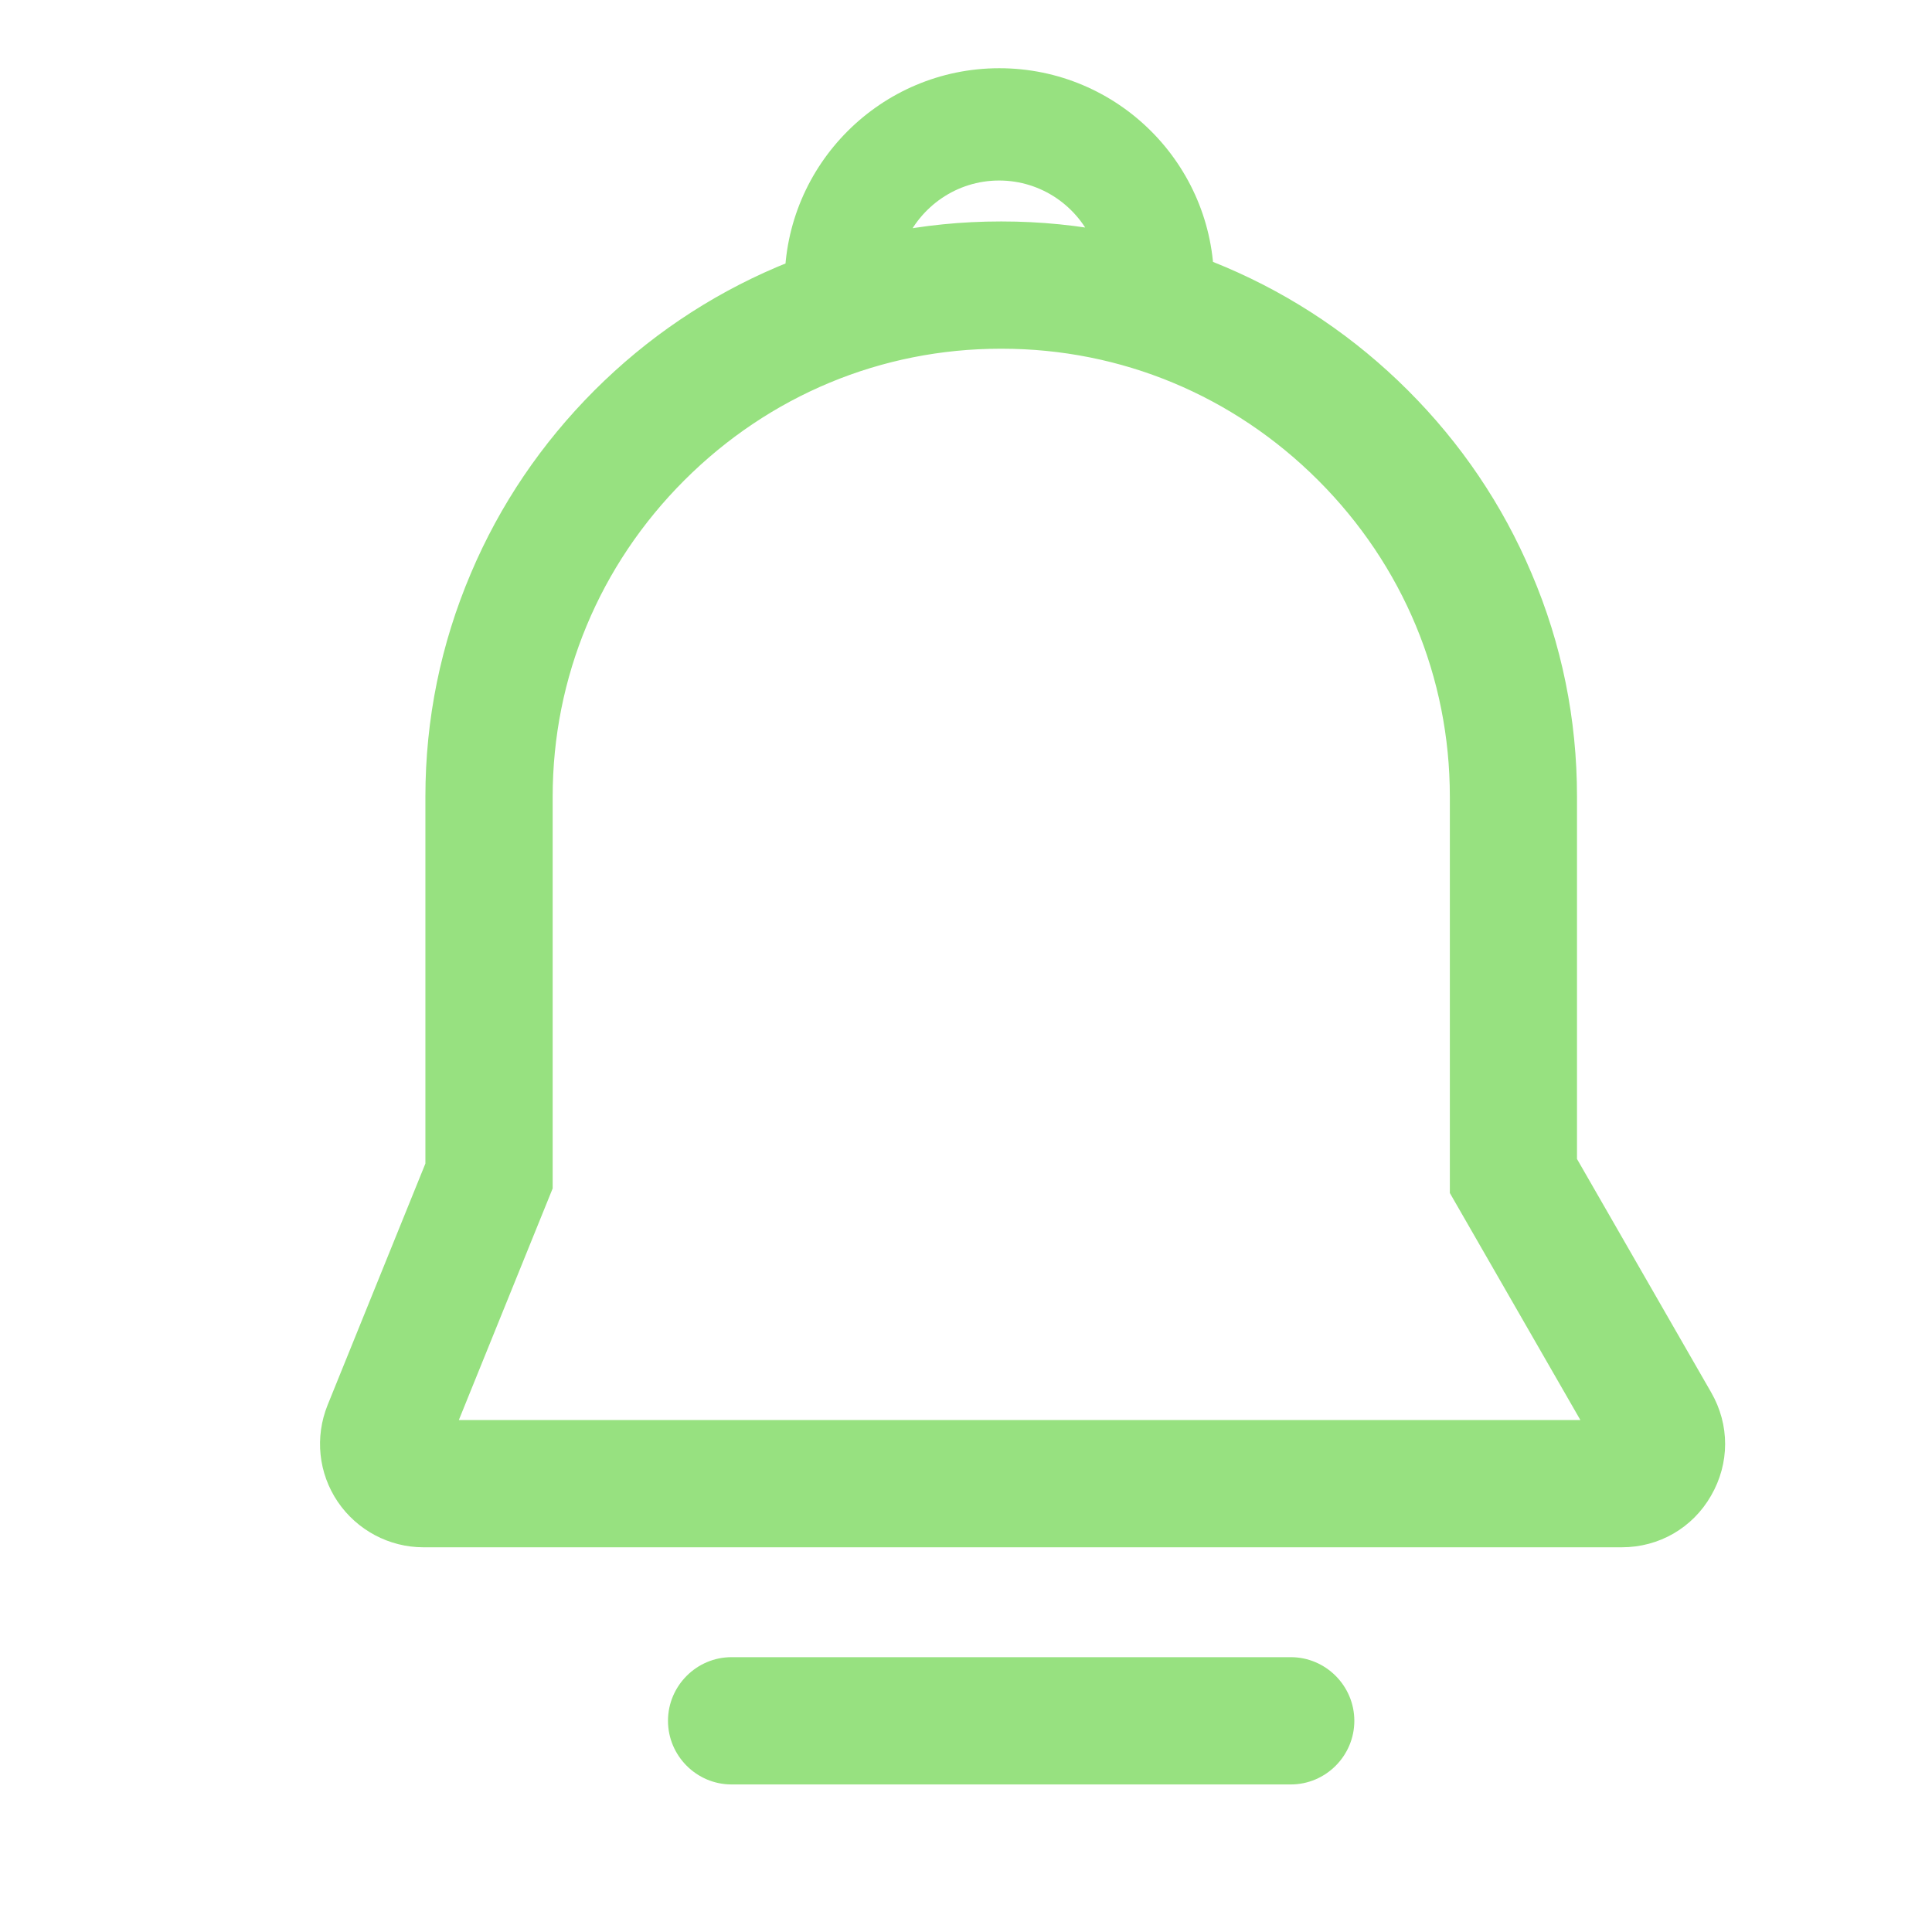
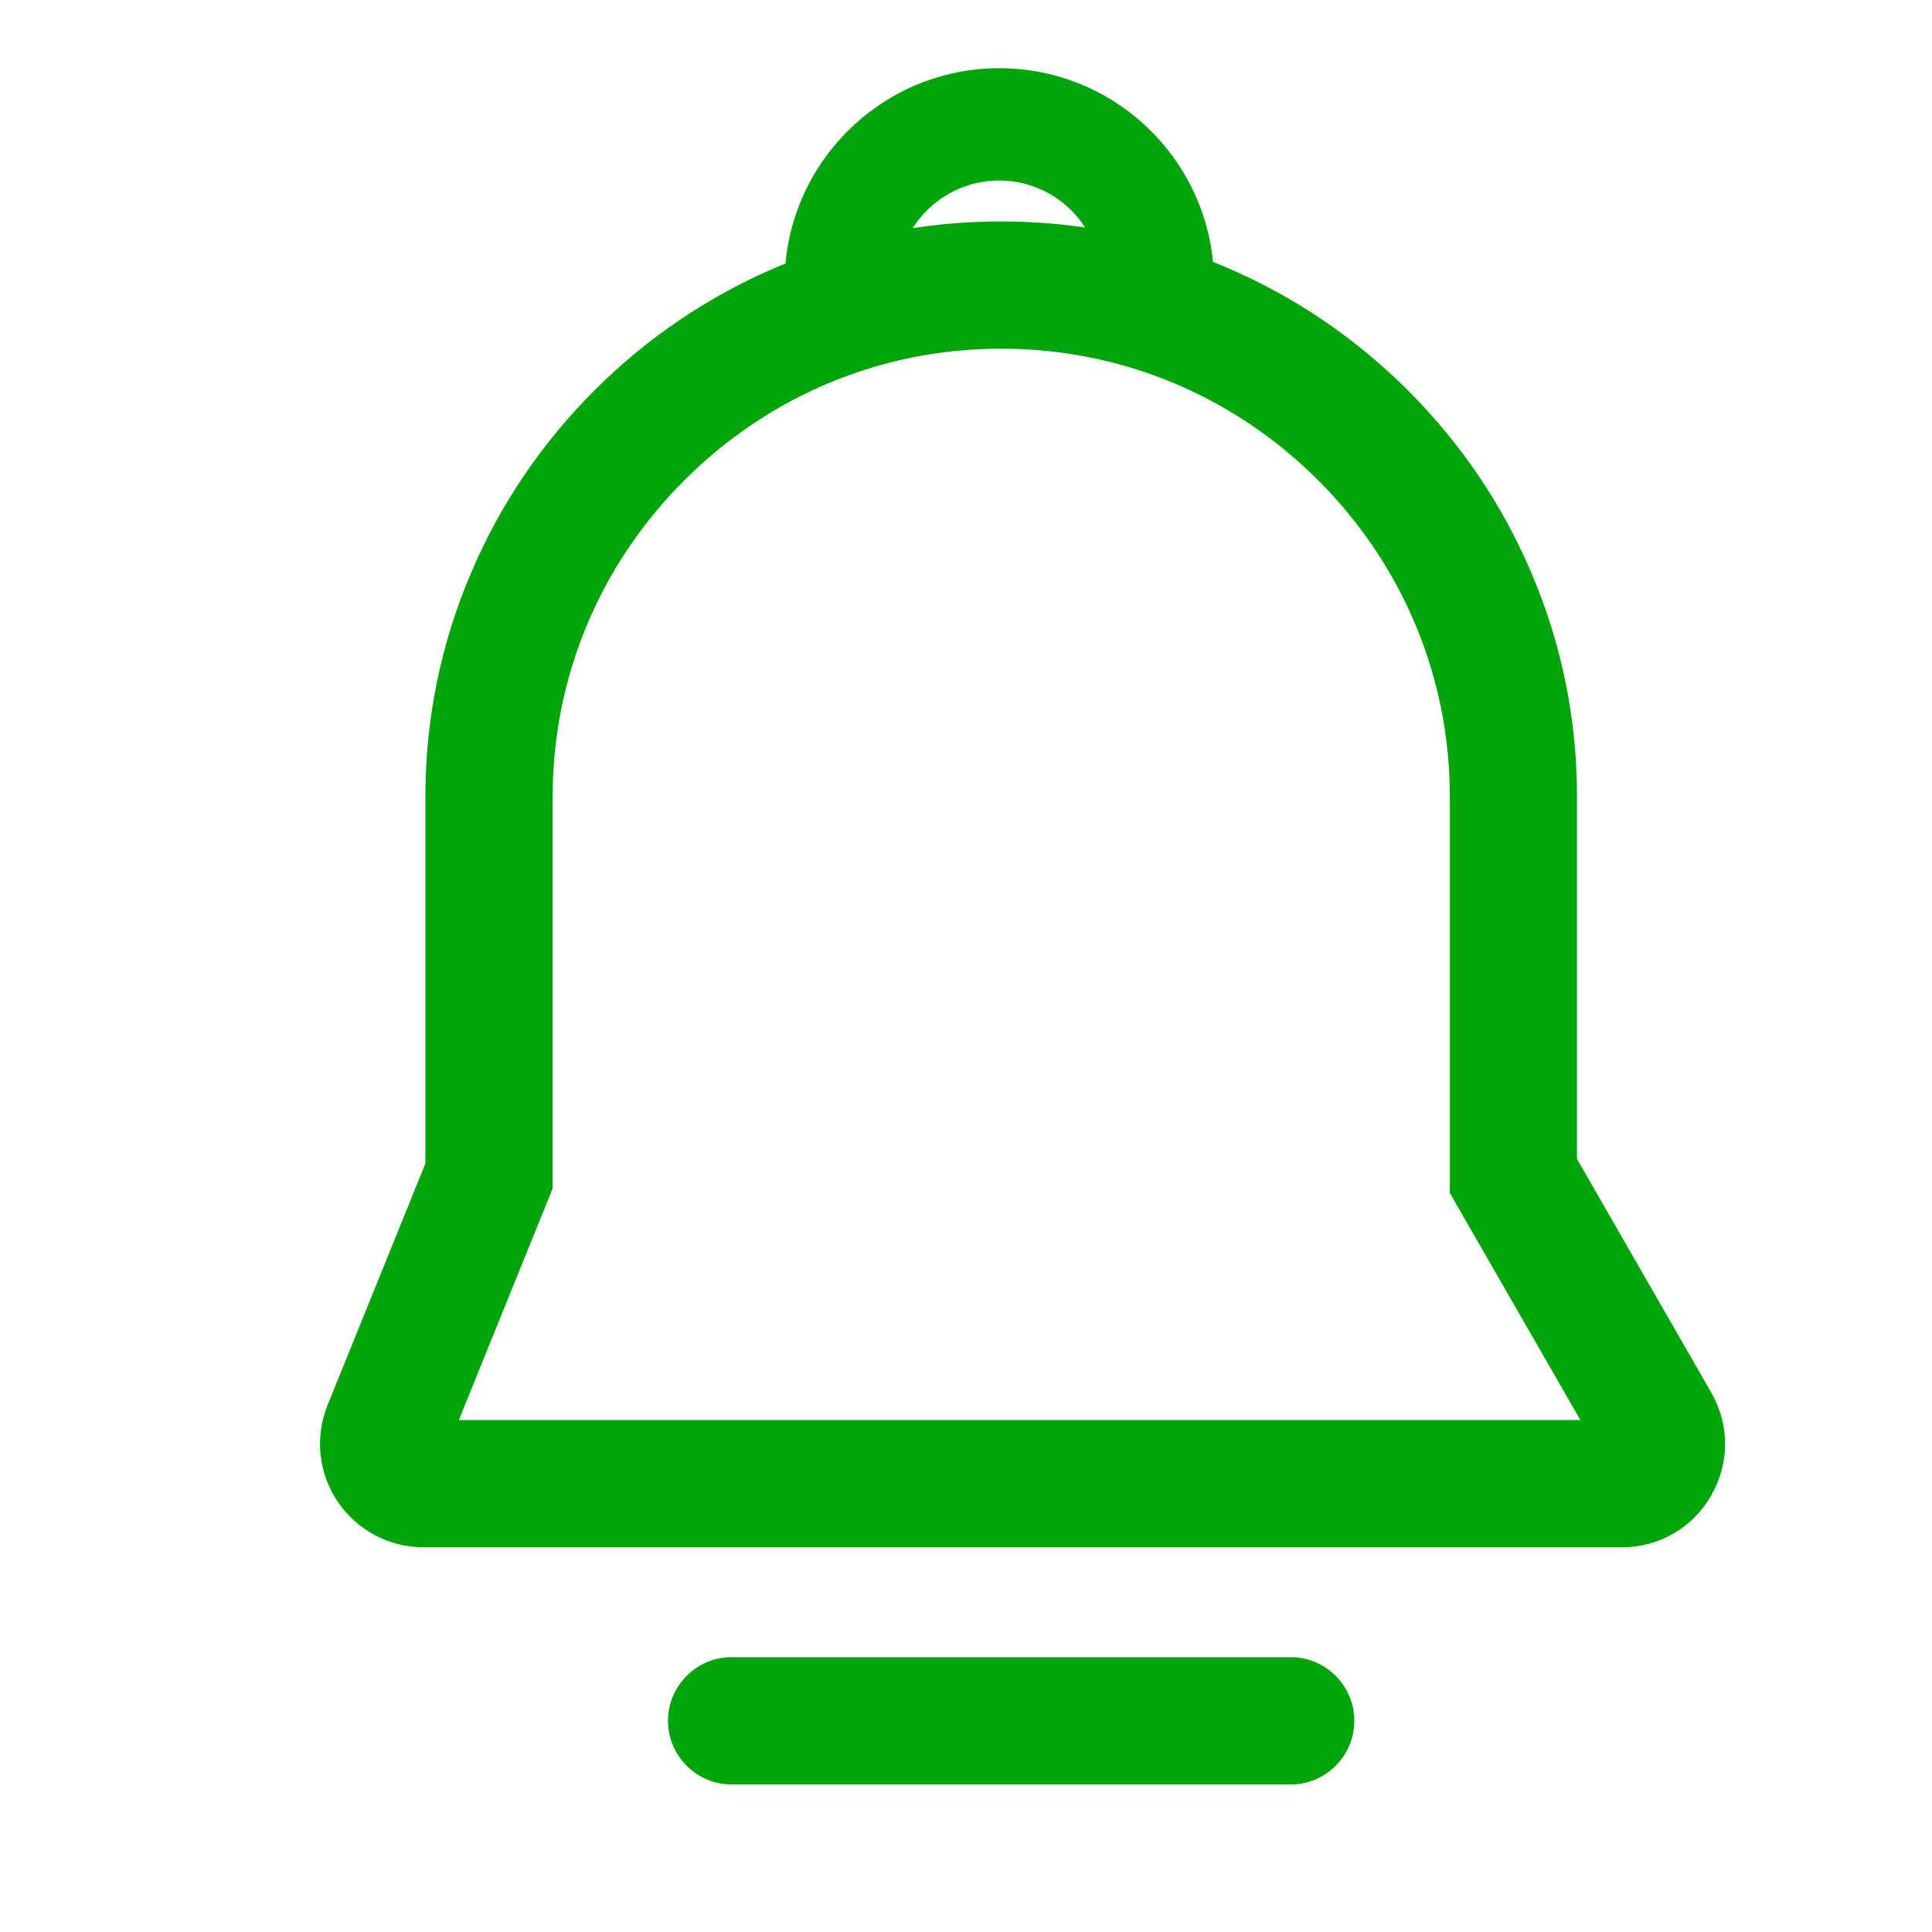
<svg xmlns="http://www.w3.org/2000/svg" width="16" height="16" viewBox="0 0 16 16" fill="none">
  <g id="Frame">
-     <path id="Vector" d="M13.431 12.814H3.507C3.222 12.814 2.957 12.672 2.797 12.437C2.637 12.2 2.606 11.902 2.713 11.636L3.523 9.636V6.597C3.523 5.957 3.65 5.334 3.9 4.747C4.14 4.18 4.485 3.672 4.922 3.234C5.36 2.796 5.869 2.452 6.435 2.211C7.023 1.961 7.645 1.834 8.286 1.834H8.297C8.938 1.834 9.56 1.961 10.148 2.211C10.714 2.452 11.223 2.796 11.661 3.234C12.099 3.672 12.443 4.18 12.683 4.747C12.934 5.334 13.06 5.957 13.06 6.597V9.598L14.171 11.531C14.326 11.8 14.325 12.119 14.17 12.387C14.017 12.654 13.739 12.814 13.431 12.814ZM3.8 11.76H13.088L12.007 9.88V6.597C12.007 5.611 11.62 4.681 10.917 3.978C10.214 3.275 9.284 2.888 8.297 2.888H8.286C7.3 2.888 6.37 3.275 5.667 3.978C4.964 4.681 4.577 5.611 4.577 6.597V9.842L3.8 11.76ZM6.982 3.036C6.76 3.036 6.564 2.876 6.524 2.651C6.506 2.549 6.498 2.445 6.498 2.343C6.498 1.363 7.295 0.565 8.276 0.565C9.257 0.565 10.054 1.362 10.054 2.343C10.054 2.445 10.044 2.549 10.028 2.651C9.983 2.901 9.746 3.071 9.494 3.029L8.559 2.878C8.371 2.847 8.181 2.847 7.991 2.878L7.056 3.029C7.031 3.034 7.007 3.036 6.982 3.036ZM8.274 1.925C8.419 1.925 8.564 1.936 8.707 1.959L9.056 2.015C8.928 1.711 8.627 1.495 8.274 1.495C7.922 1.495 7.621 1.711 7.492 2.015L7.841 1.959C7.986 1.936 8.131 1.925 8.274 1.925ZM10.69 14.778H6.058C5.769 14.778 5.532 14.541 5.532 14.251C5.532 13.961 5.769 13.724 6.058 13.724H10.69C10.979 13.724 11.216 13.961 11.216 14.251C11.216 14.541 10.979 14.778 10.69 14.778Z" fill="#97E180" />
+     <path id="Vector" d="M13.431 12.814H3.507C3.222 12.814 2.957 12.672 2.797 12.437C2.637 12.2 2.606 11.902 2.713 11.636L3.523 9.636V6.597C3.523 5.957 3.65 5.334 3.9 4.747C4.14 4.18 4.485 3.672 4.922 3.234C5.36 2.796 5.869 2.452 6.435 2.211C7.023 1.961 7.645 1.834 8.286 1.834H8.297C8.938 1.834 9.56 1.961 10.148 2.211C10.714 2.452 11.223 2.796 11.661 3.234C12.099 3.672 12.443 4.18 12.683 4.747C12.934 5.334 13.06 5.957 13.06 6.597V9.598L14.171 11.531C14.326 11.8 14.325 12.119 14.17 12.387C14.017 12.654 13.739 12.814 13.431 12.814ZM3.8 11.76H13.088L12.007 9.88V6.597C12.007 5.611 11.62 4.681 10.917 3.978C10.214 3.275 9.284 2.888 8.297 2.888H8.286C7.3 2.888 6.37 3.275 5.667 3.978C4.964 4.681 4.577 5.611 4.577 6.597V9.842L3.8 11.76ZM6.982 3.036C6.76 3.036 6.564 2.876 6.524 2.651C6.506 2.549 6.498 2.445 6.498 2.343C6.498 1.363 7.295 0.565 8.276 0.565C9.257 0.565 10.054 1.362 10.054 2.343C10.054 2.445 10.044 2.549 10.028 2.651C9.983 2.901 9.746 3.071 9.494 3.029L8.559 2.878C8.371 2.847 8.181 2.847 7.991 2.878L7.056 3.029C7.031 3.034 7.007 3.036 6.982 3.036ZM8.274 1.925C8.419 1.925 8.564 1.936 8.707 1.959L9.056 2.015C8.928 1.711 8.627 1.495 8.274 1.495C7.922 1.495 7.621 1.711 7.492 2.015L7.841 1.959C7.986 1.936 8.131 1.925 8.274 1.925ZM10.69 14.778H6.058C5.769 14.778 5.532 14.541 5.532 14.251C5.532 13.961 5.769 13.724 6.058 13.724H10.69C10.979 13.724 11.216 13.961 11.216 14.251C11.216 14.541 10.979 14.778 10.69 14.778Z" fill="#00A609" />
  </g>
</svg>
